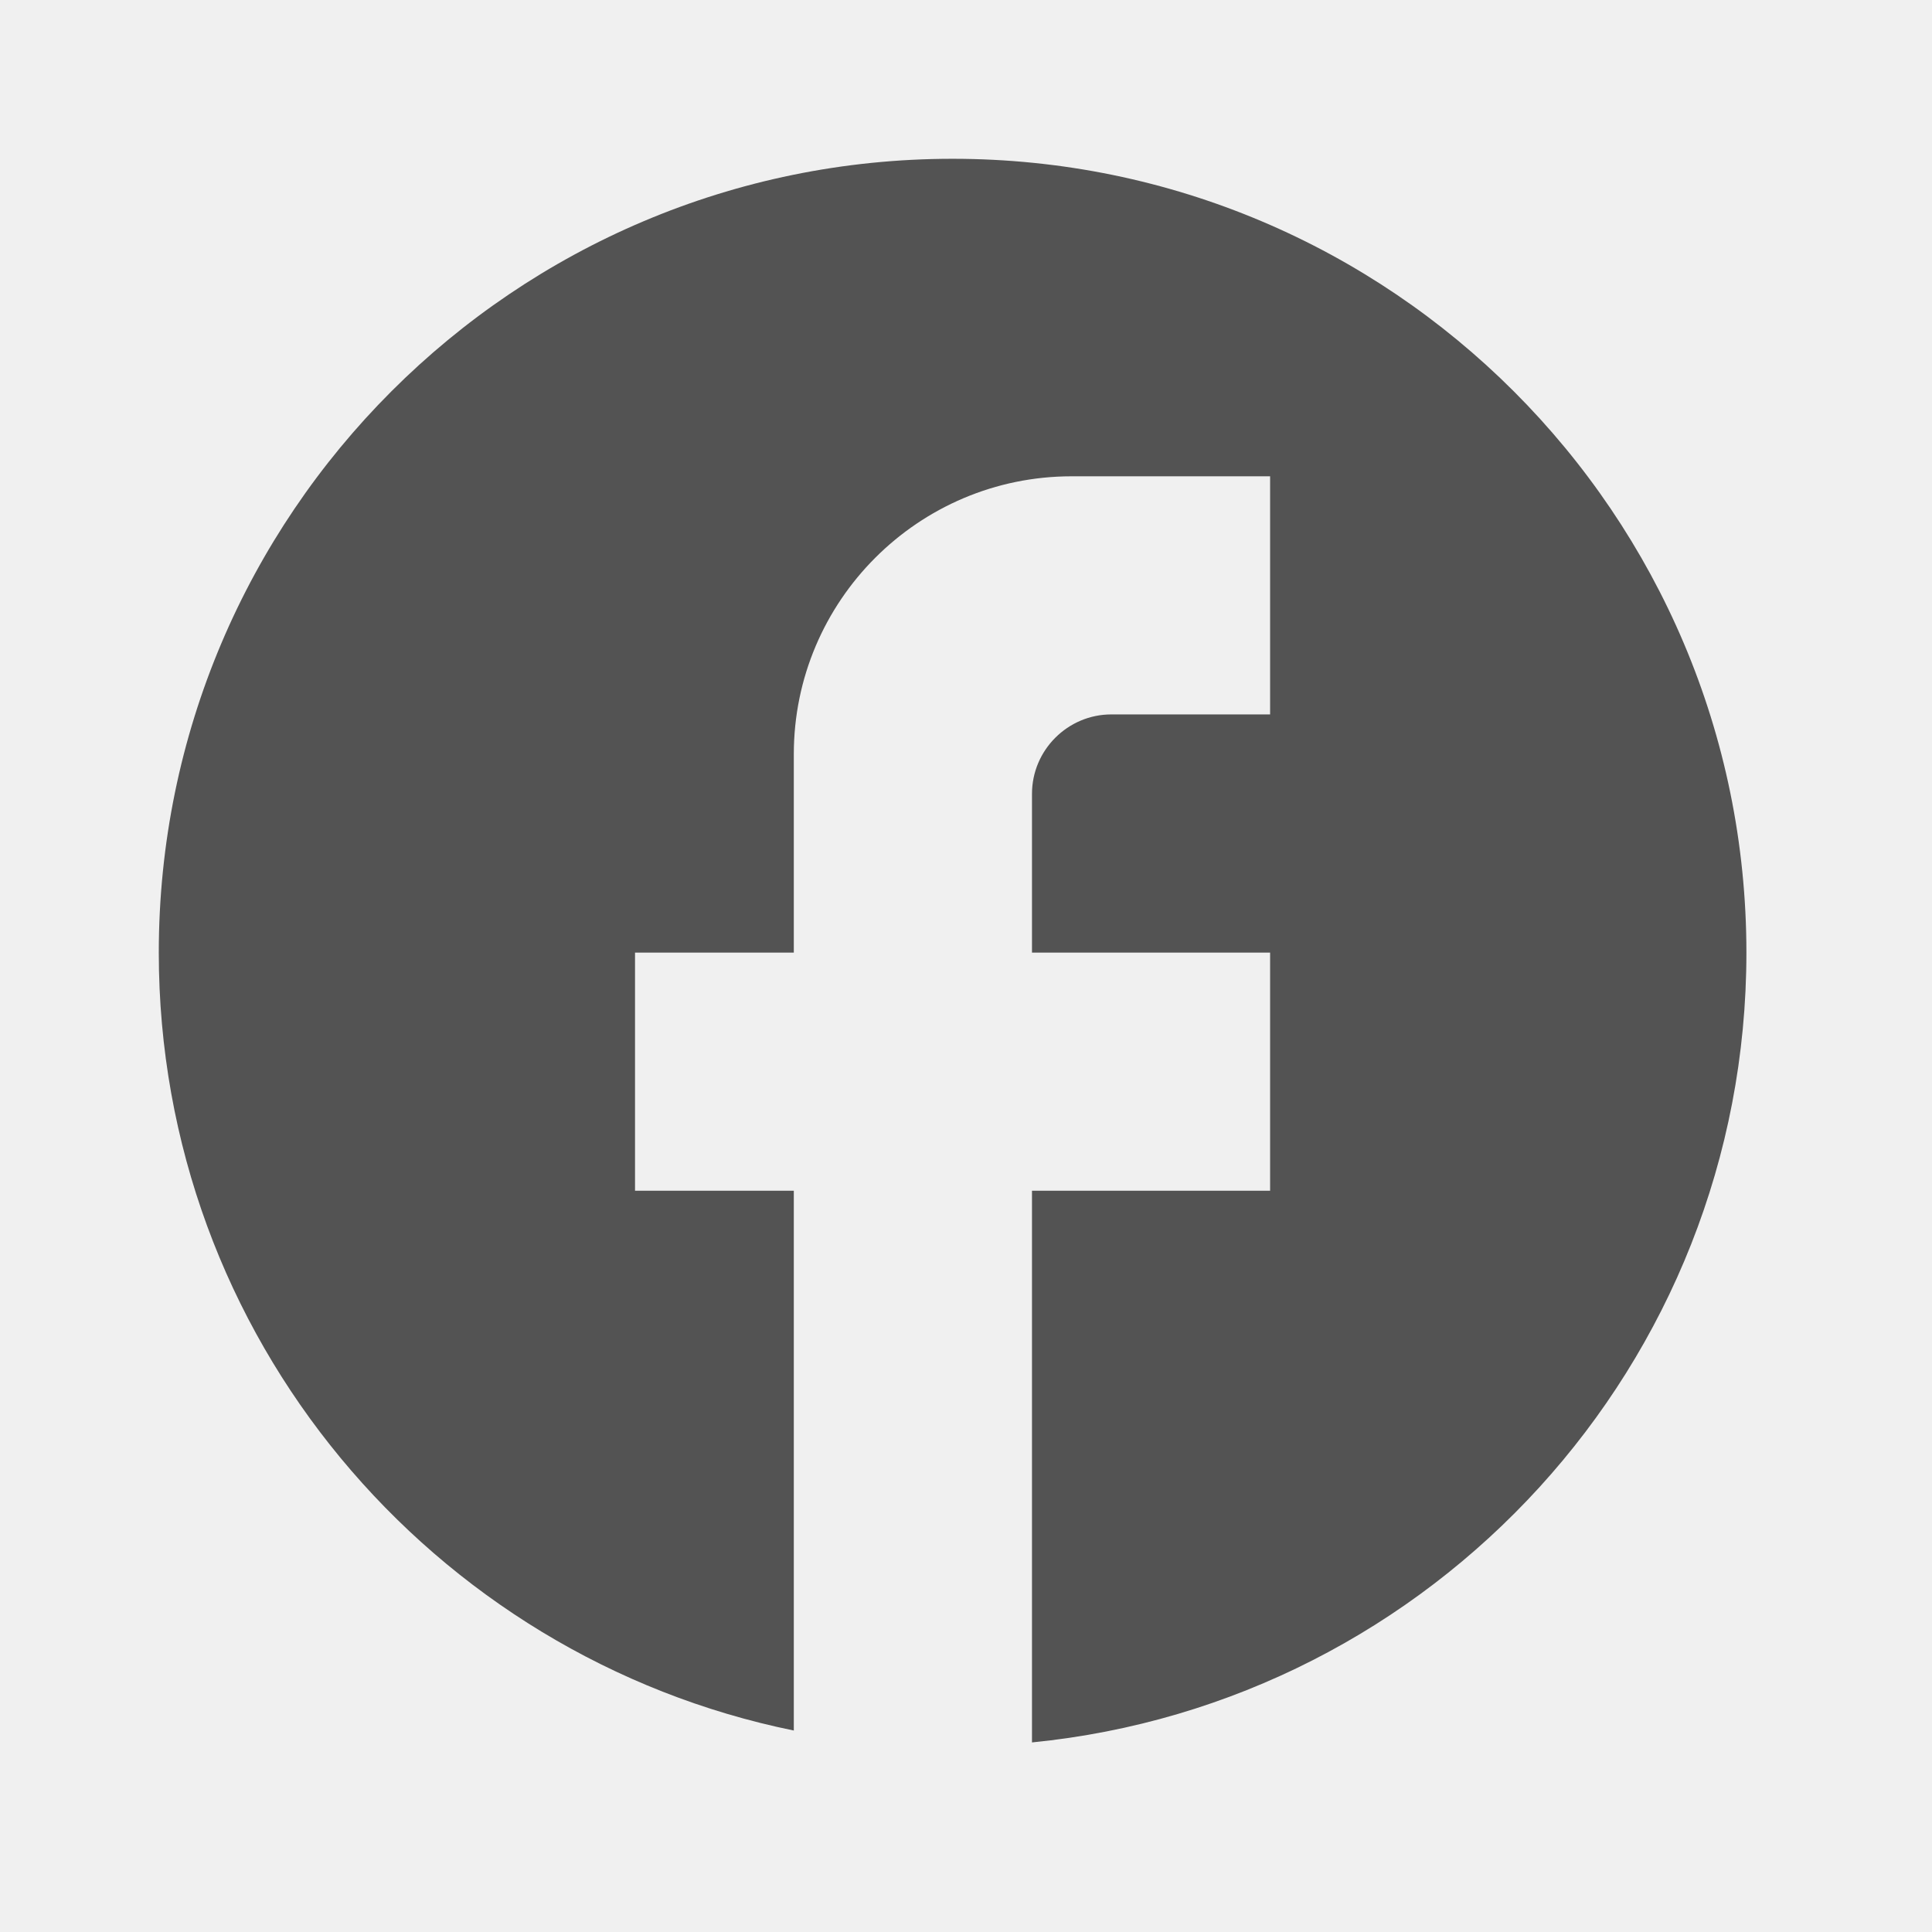
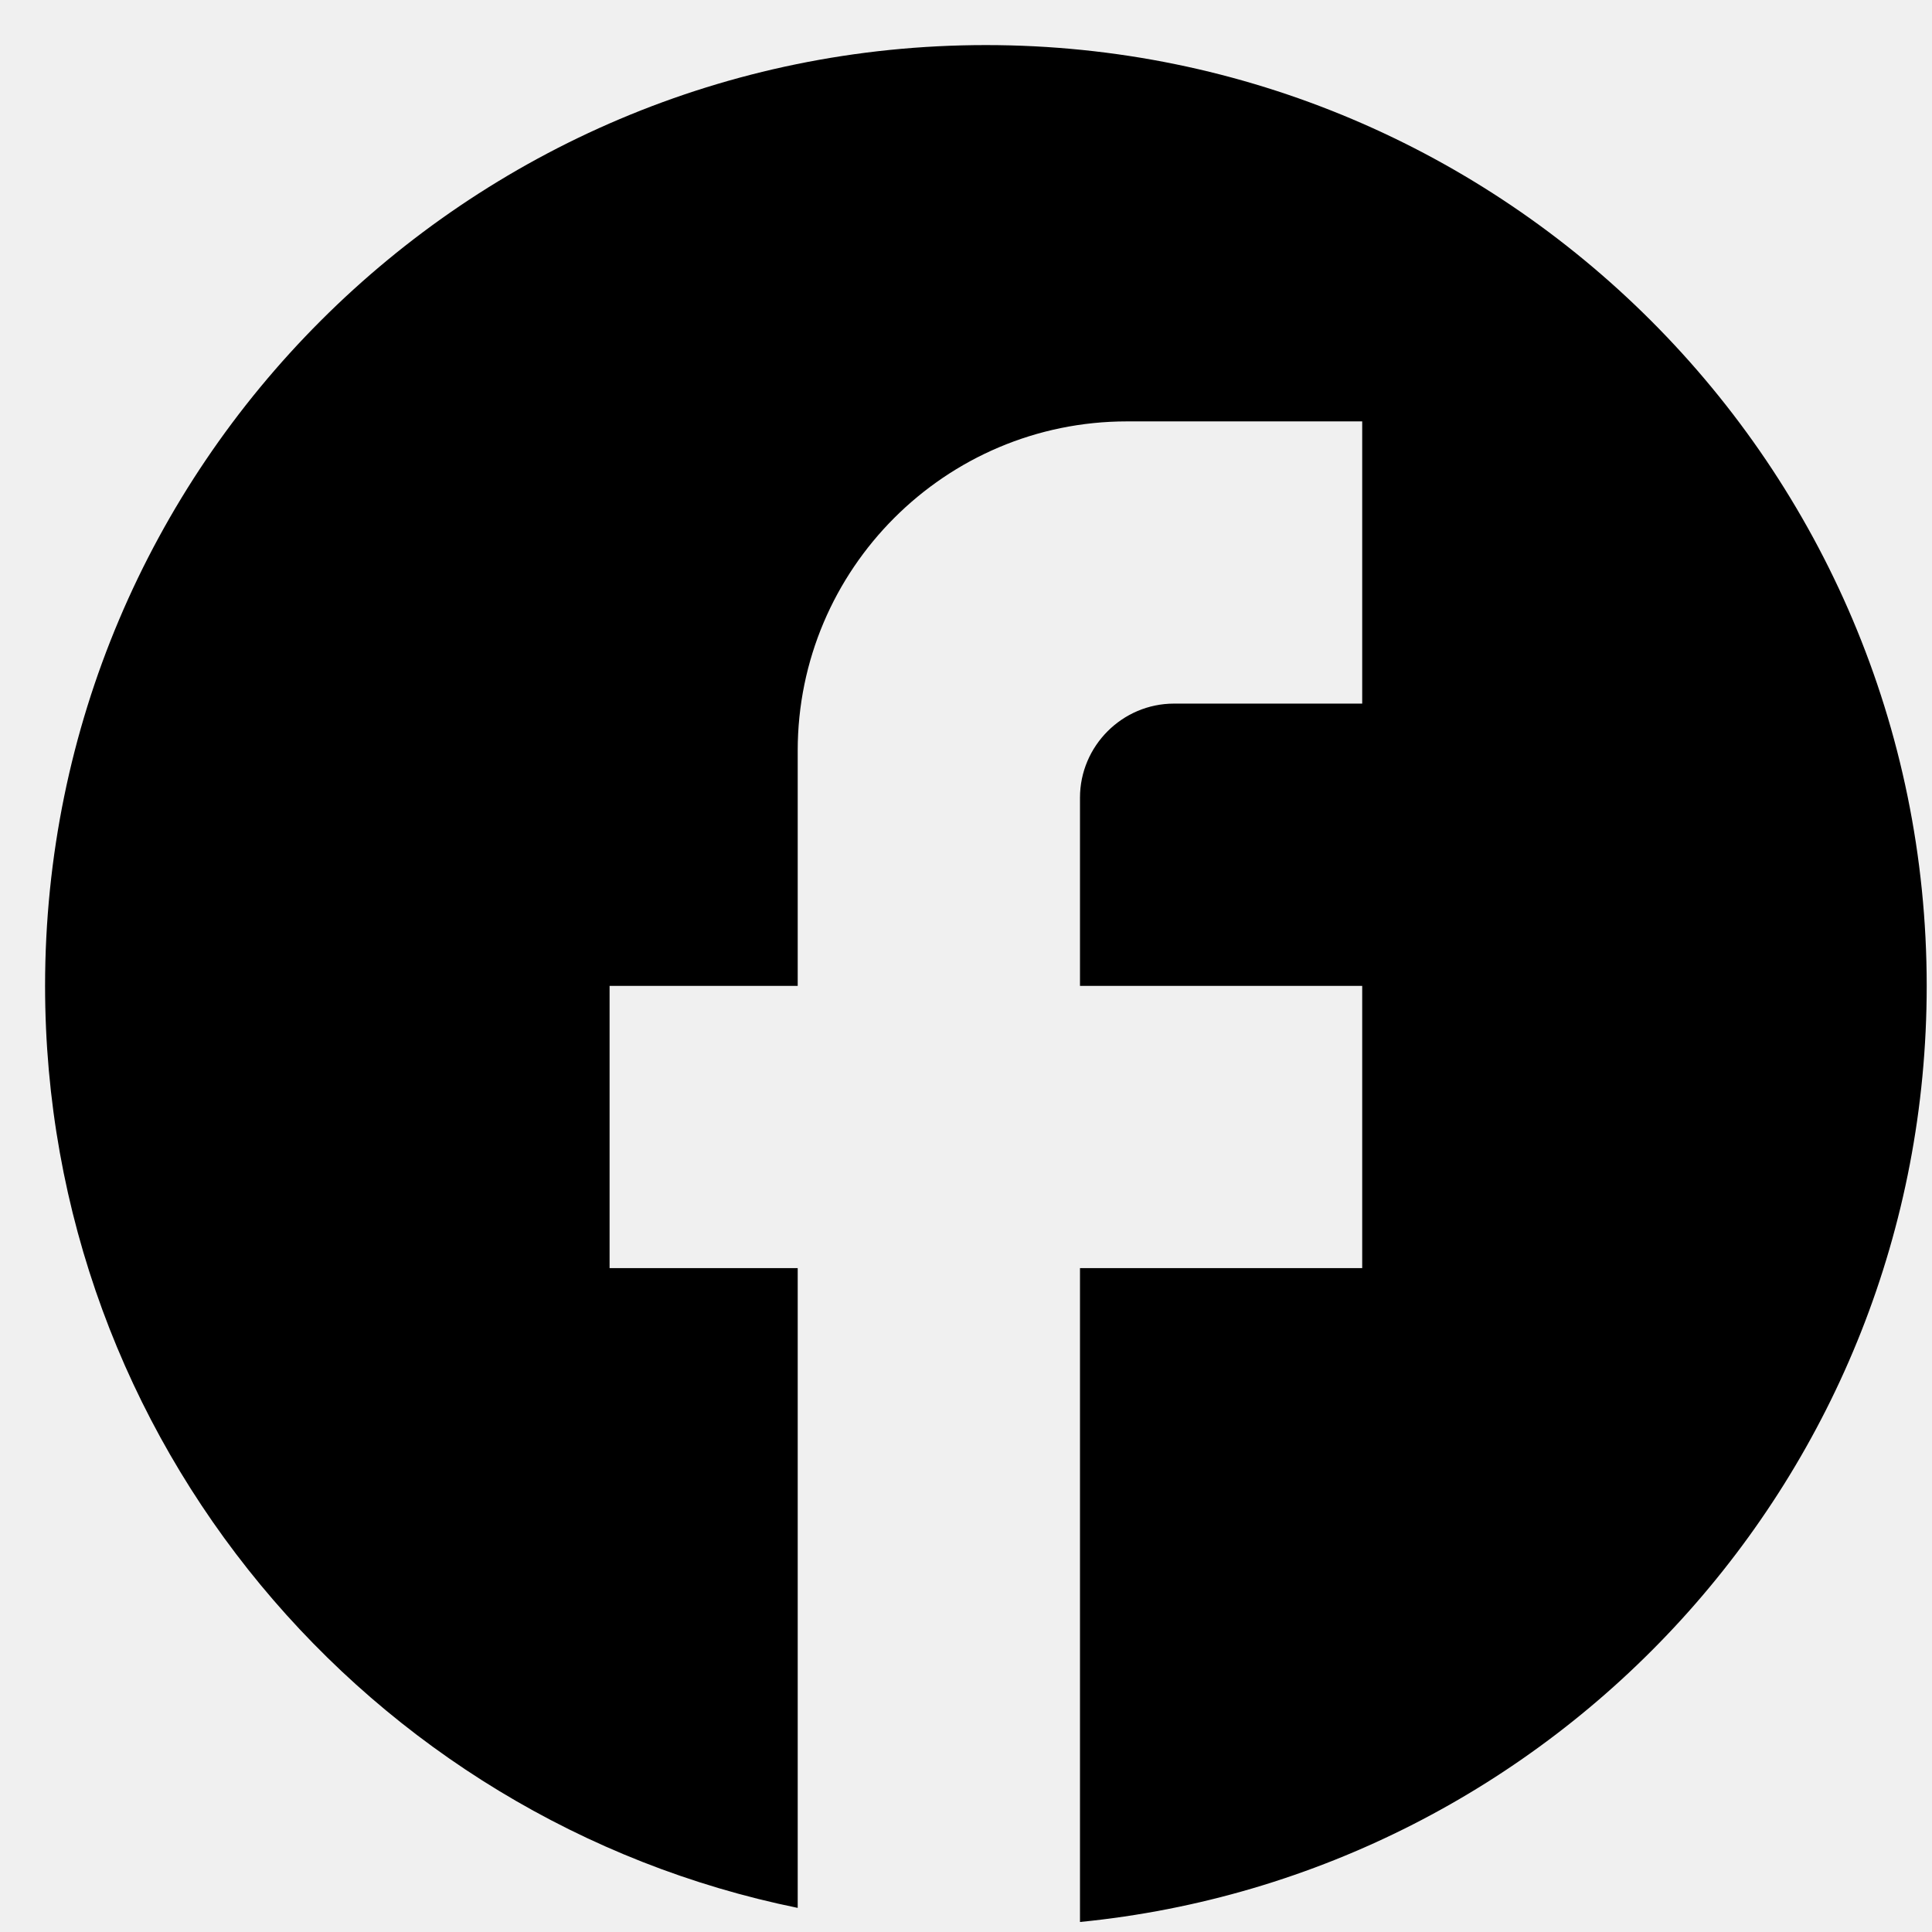
- <svg xmlns="http://www.w3.org/2000/svg" width="32" height="32" viewBox="0 0 32 32" fill="none">
-   <g clip-path="url(#clip0_259_8616)">
-     <path d="M28.926 15.778C28.926 8.52 23.036 2.63 15.778 2.63C8.52 2.63 2.63 8.52 2.63 15.778C2.63 22.142 7.153 27.44 13.148 28.663V19.722H10.518V15.778H13.148V12.491C13.148 9.953 15.212 7.889 17.75 7.889H21.037V11.833H18.407C17.684 11.833 17.093 12.425 17.093 13.148V15.778H21.037V19.722H17.093V28.86C23.732 28.203 28.926 22.602 28.926 15.778Z" fill="#535353" />
-   </g>
-   <defs>
-     <clipPath id="clip0_259_8616">
-       <rect width="31.556" height="31.556" fill="white" />
-     </clipPath>
-   </defs>
+ <svg xmlns="http://www.w3.org/2000/svg" width="27" height="27" viewBox="0 0 27 27" fill="none">
+   <path d="M26.926 13.778C26.926 6.52 21.036 0.63 13.778 0.63C6.52 0.63 0.63 6.52 0.63 13.778C0.63 20.142 5.153 25.44 11.148 26.663V17.722H8.519V13.778H11.148V10.491C11.148 7.953 13.212 5.889 15.75 5.889H19.037V9.833H16.407C15.684 9.833 15.093 10.425 15.093 11.148V13.778H19.037V17.722H15.093V26.86C21.732 26.203 26.926 20.602 26.926 13.778Z" fill="currentColor" />
</svg>
